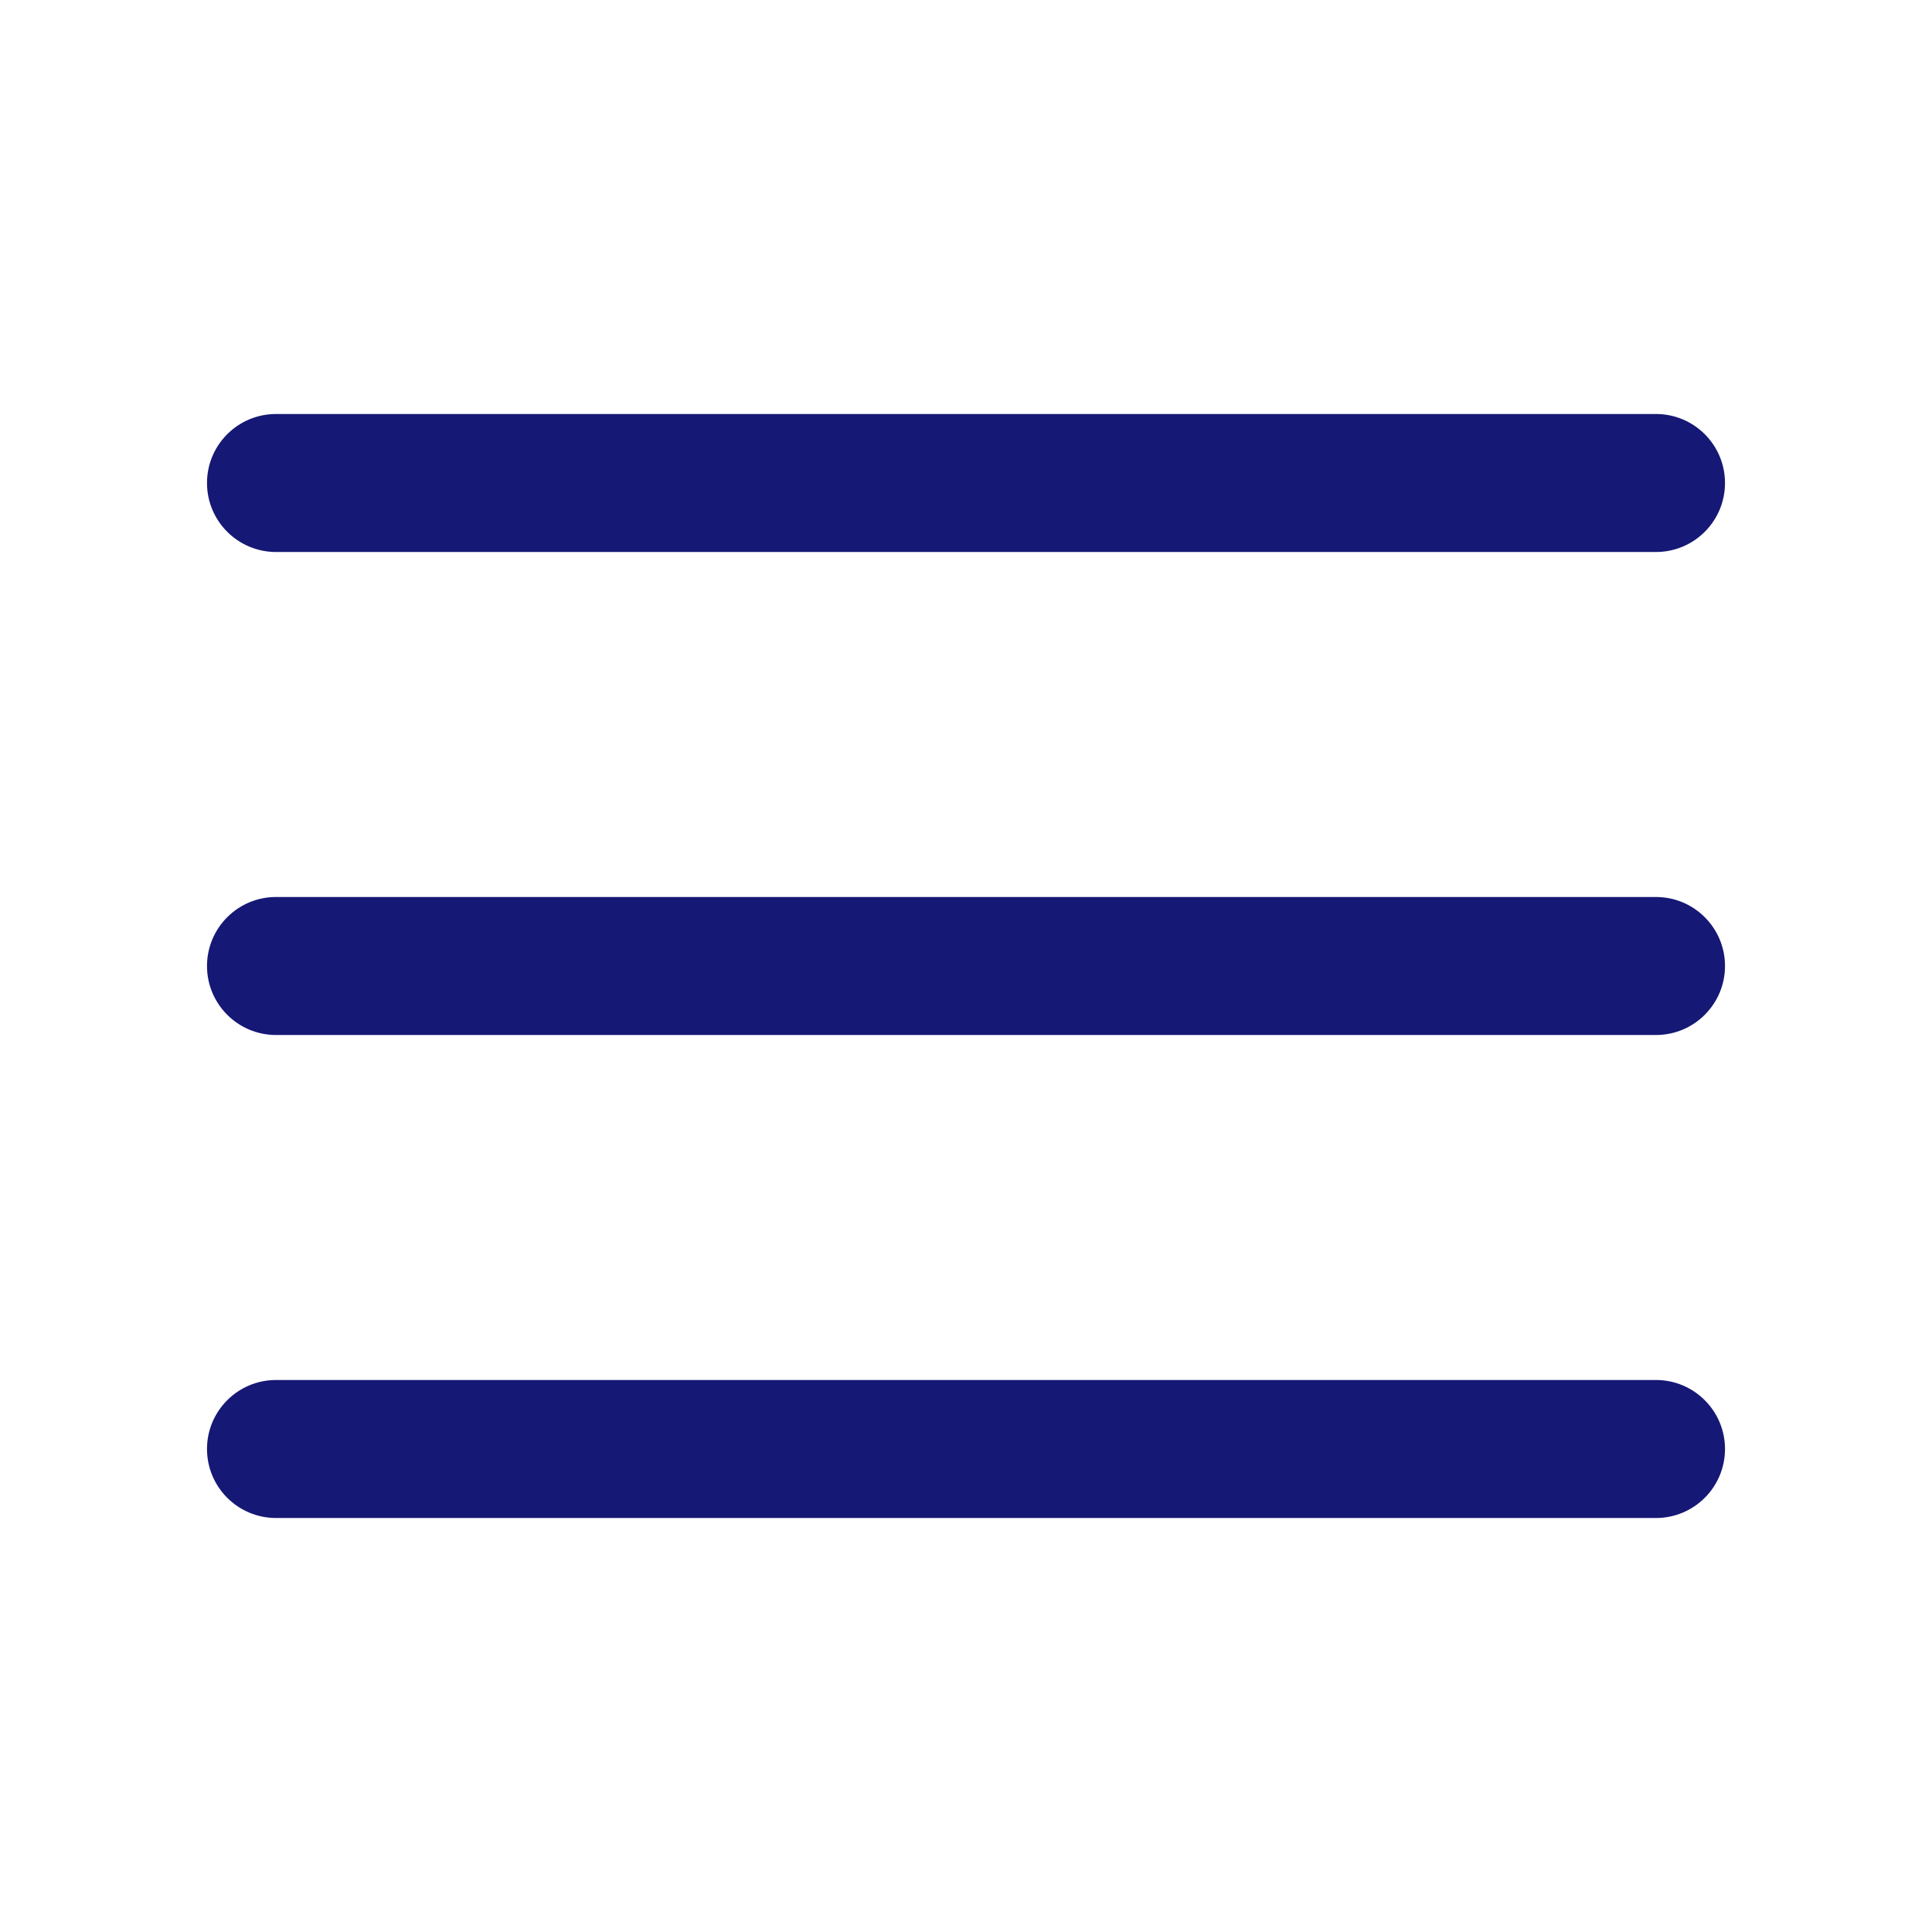
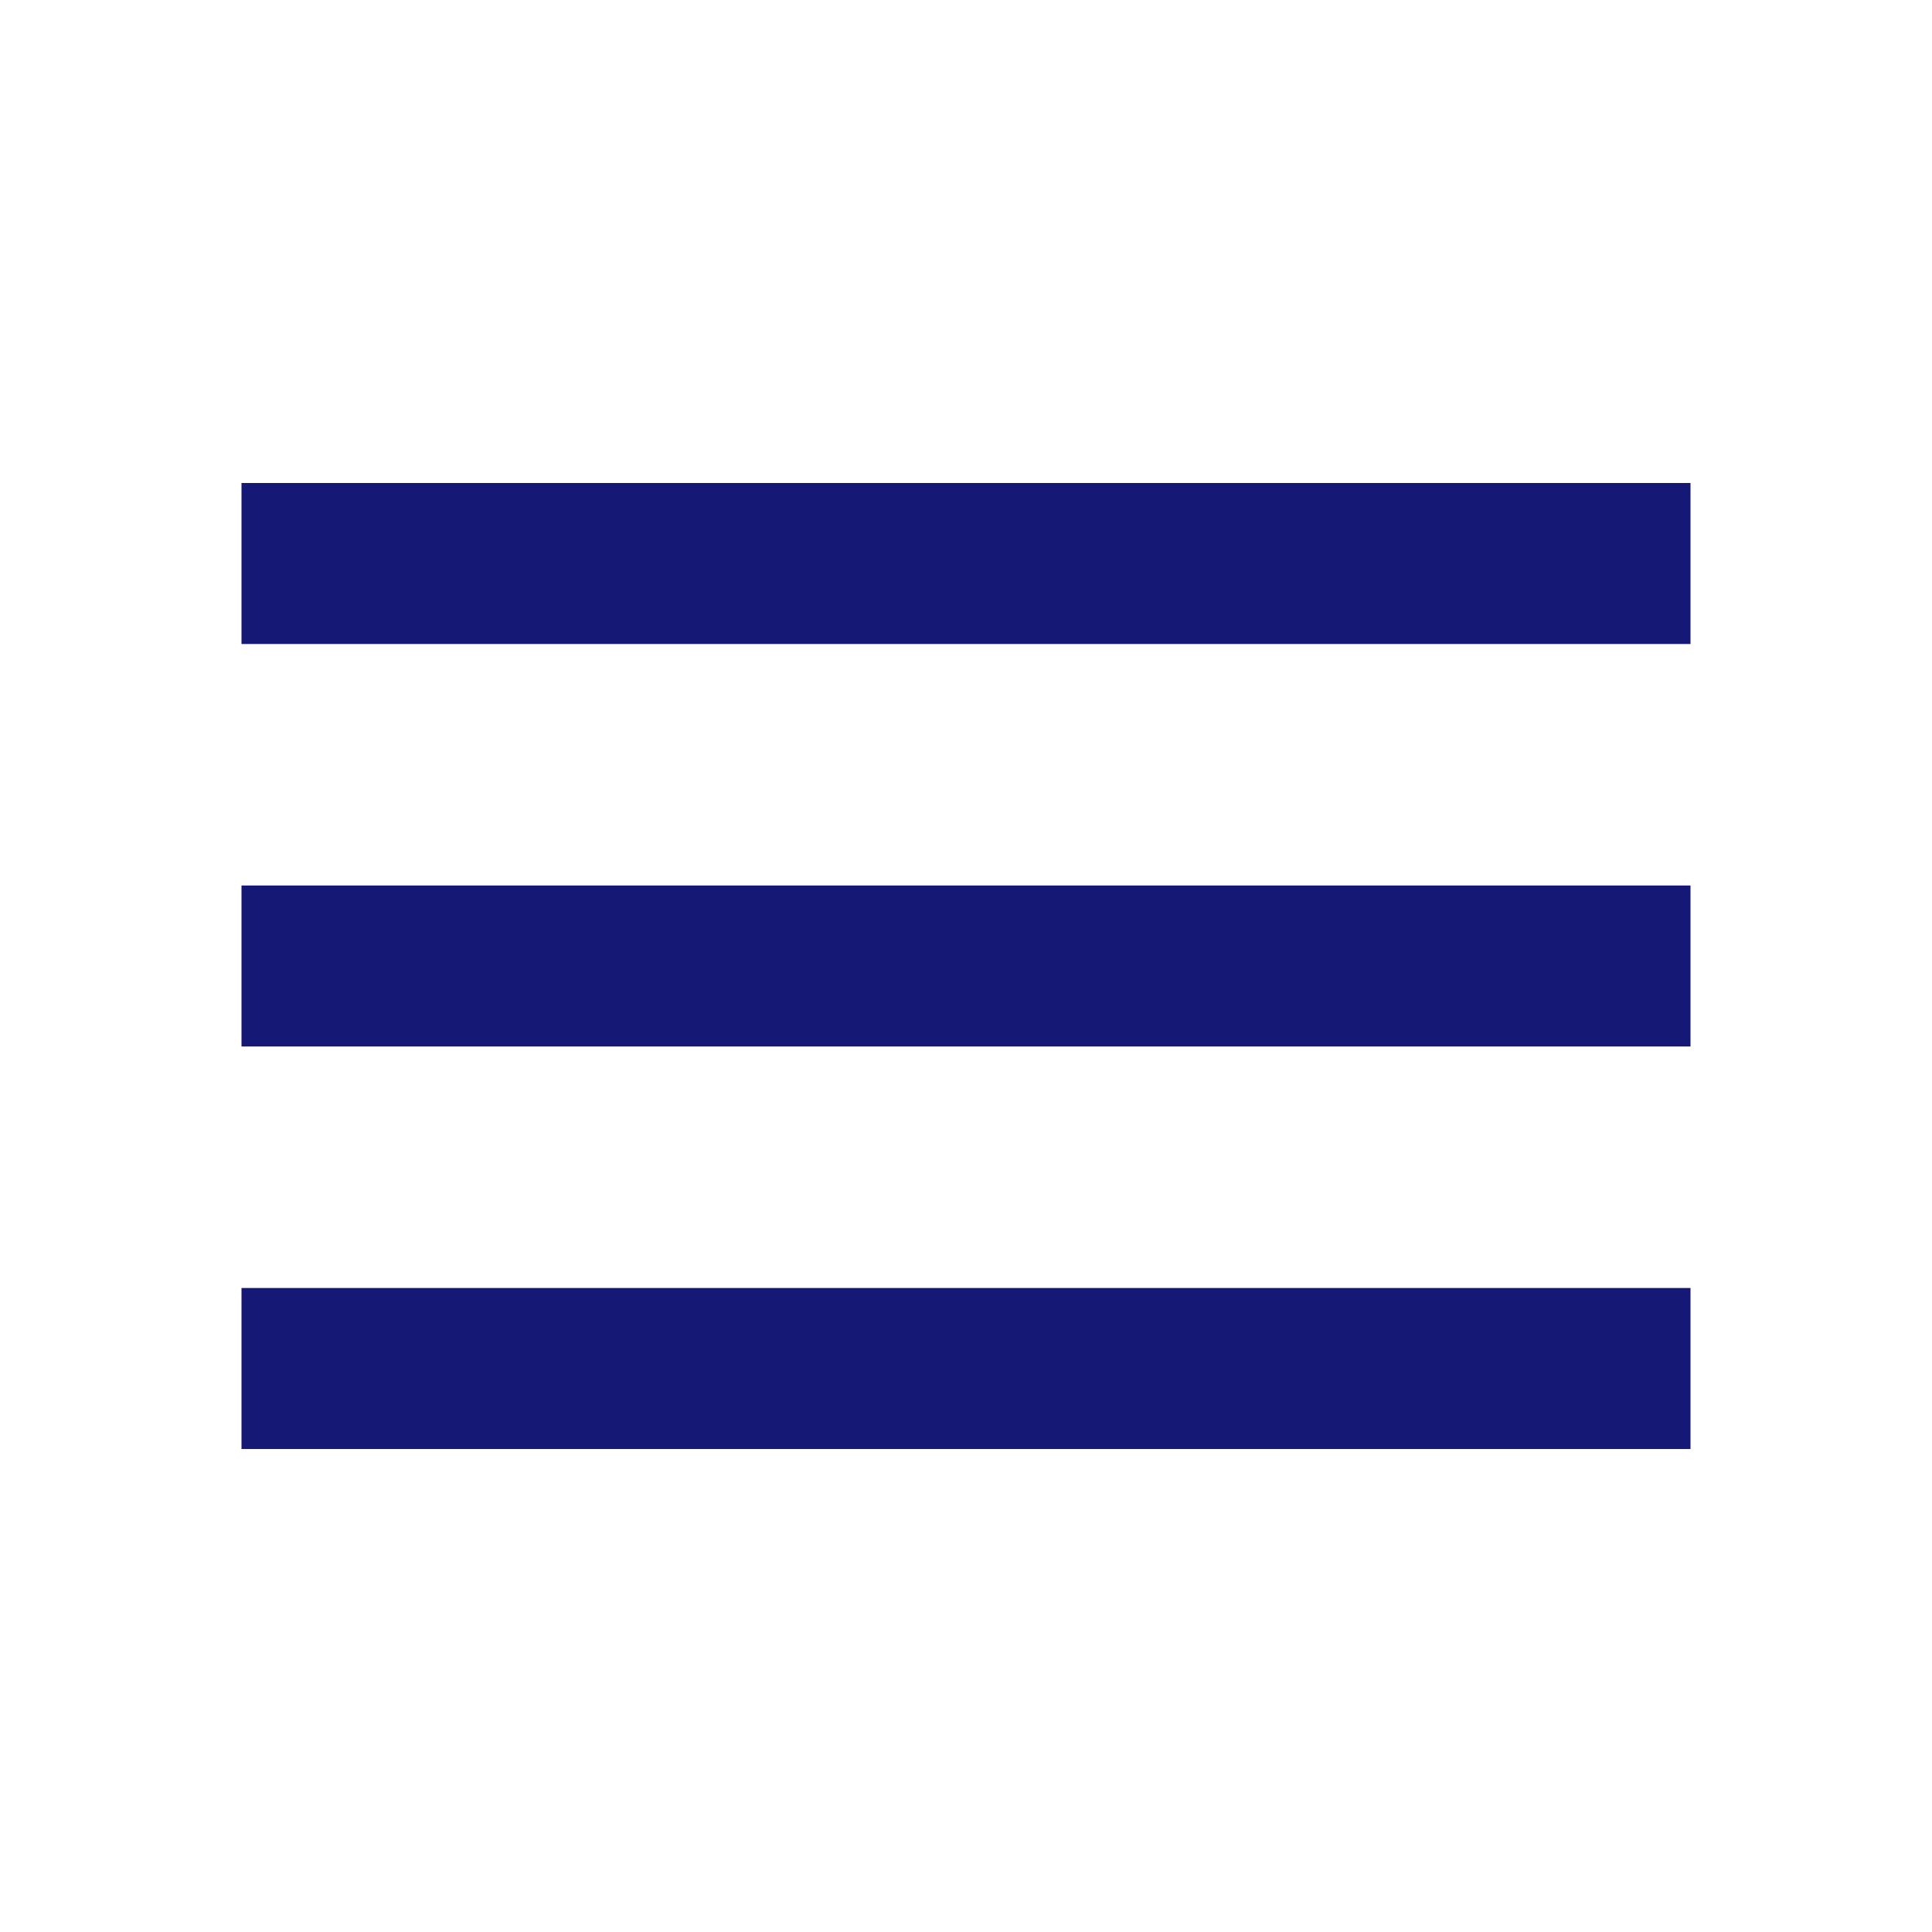
- <svg xmlns="http://www.w3.org/2000/svg" width="800px" height="800px" viewBox="0 0 28 28" fill="none">
-   <g id="SVGRepo_bgCarrier" stroke-width="0" />
-   <g id="SVGRepo_tracerCarrier" stroke-linecap="round" stroke-linejoin="round" />
-   <g id="SVGRepo_iconCarrier">
-     <path d="M3 7C3 6.448 3.448 6 4 6H24C24.552 6 25 6.448 25 7C25 7.552 24.552 8 24 8H4C3.448 8 3 7.552 3 7Z" fill="#151875" />
-     <path d="M3 14C3 13.448 3.448 13 4 13H24C24.552 13 25 13.448 25 14C25 14.552 24.552 15 24 15H4C3.448 15 3 14.552 3 14Z" fill="#151875" />
-     <path d="M4 20C3.448 20 3 20.448 3 21C3 21.552 3.448 22 4 22H24C24.552 22 25 21.552 25 21C25 20.448 24.552 20 24 20H4Z" fill="#151875" />
-   </g>
+ <svg xmlns="http://www.w3.org/2000/svg" width="36" height="36" viewBox="0 0 36 36" fill="none">
+   <path d="M4.5 27H31.5V24H4.5V27ZM4.5 19.5H31.5V16.5H4.5V19.5ZM4.5 9V12H31.5V9H4.5Z" fill="#151875" />
</svg>
